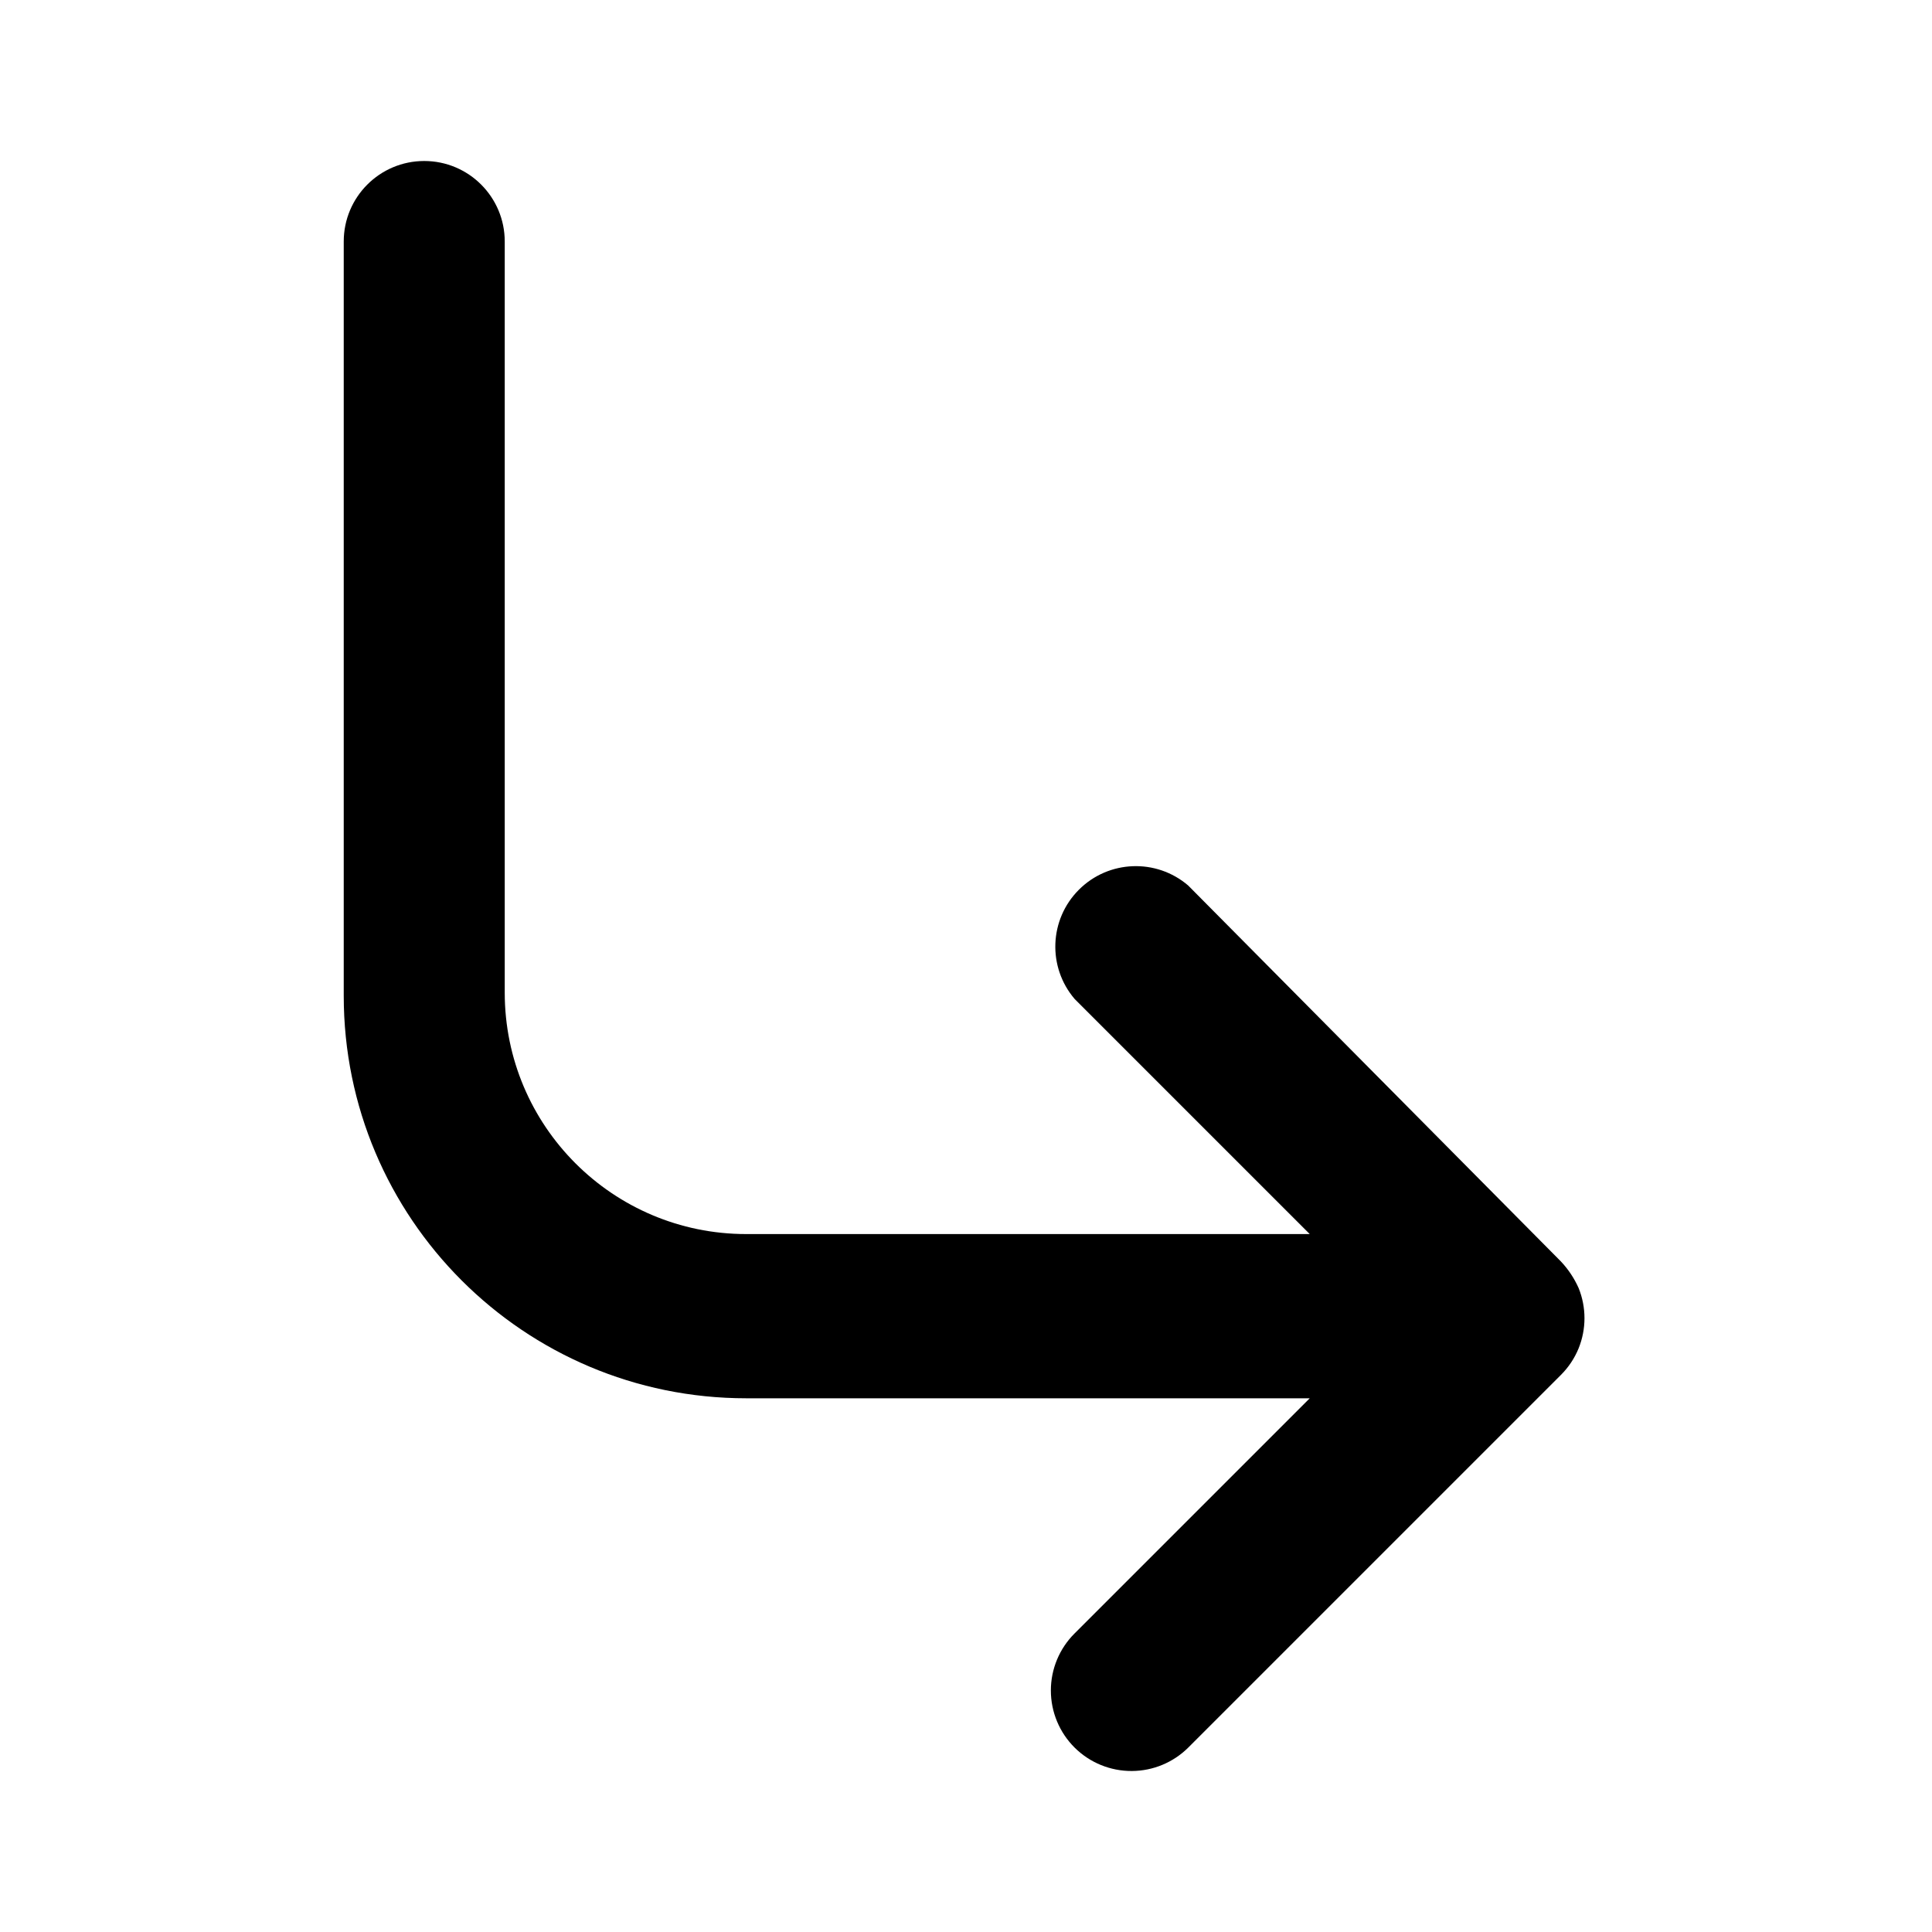
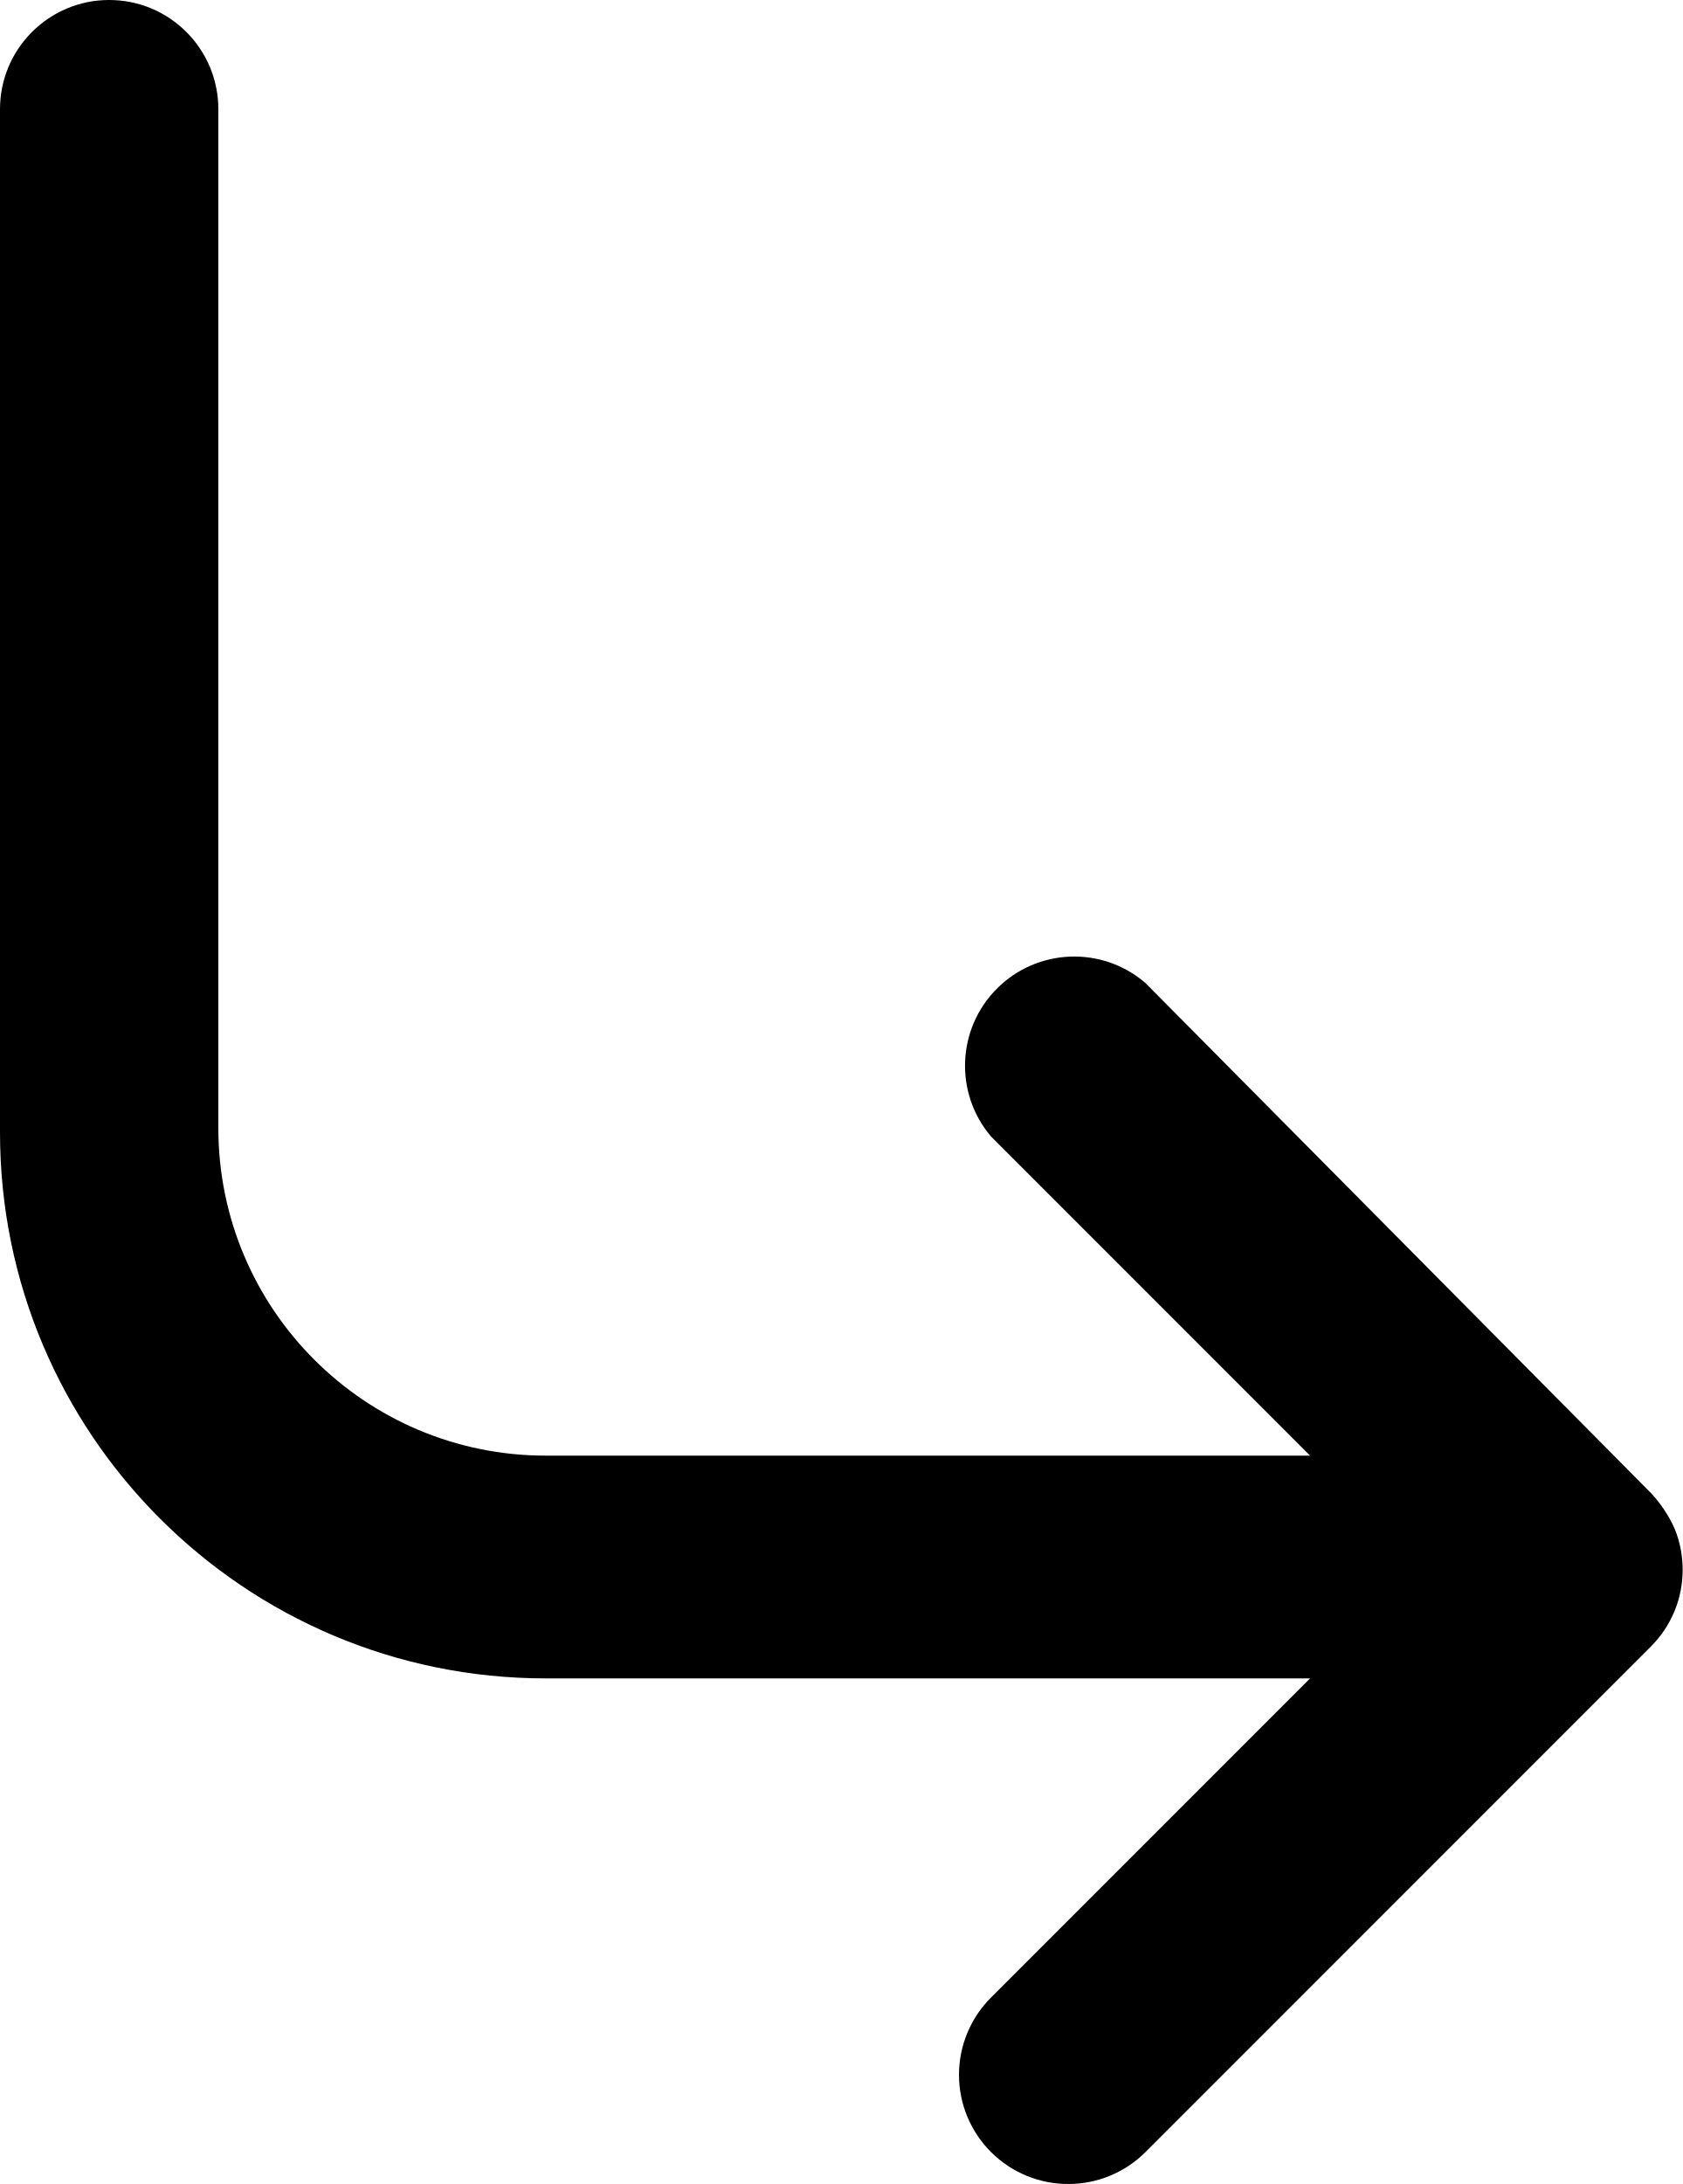
- <svg xmlns="http://www.w3.org/2000/svg" height="24" viewBox="0 0 24 24" width="24">
+ <svg xmlns="http://www.w3.org/2000/svg" viewBox="4.27 2 15.41 20">
  <path d="M19.61,16a1.19,1.19,0,0,0-.22-.33L14.76,11a1,1,0,0,0-1.41,1.41l2.92,2.92h-7a3,3,0,0,1-3-3V3a1,1,0,1,0-2,0v9.37a5,5,0,0,0,5,5h7l-2.92,2.92a1,1,0,0,0,0,1.42,1,1,0,0,0,.71.29,1,1,0,0,0,.7-.29l4.63-4.63a1,1,0,0,0,.22-.33A1,1,0,0,0,19.61,16Z" />
</svg>
